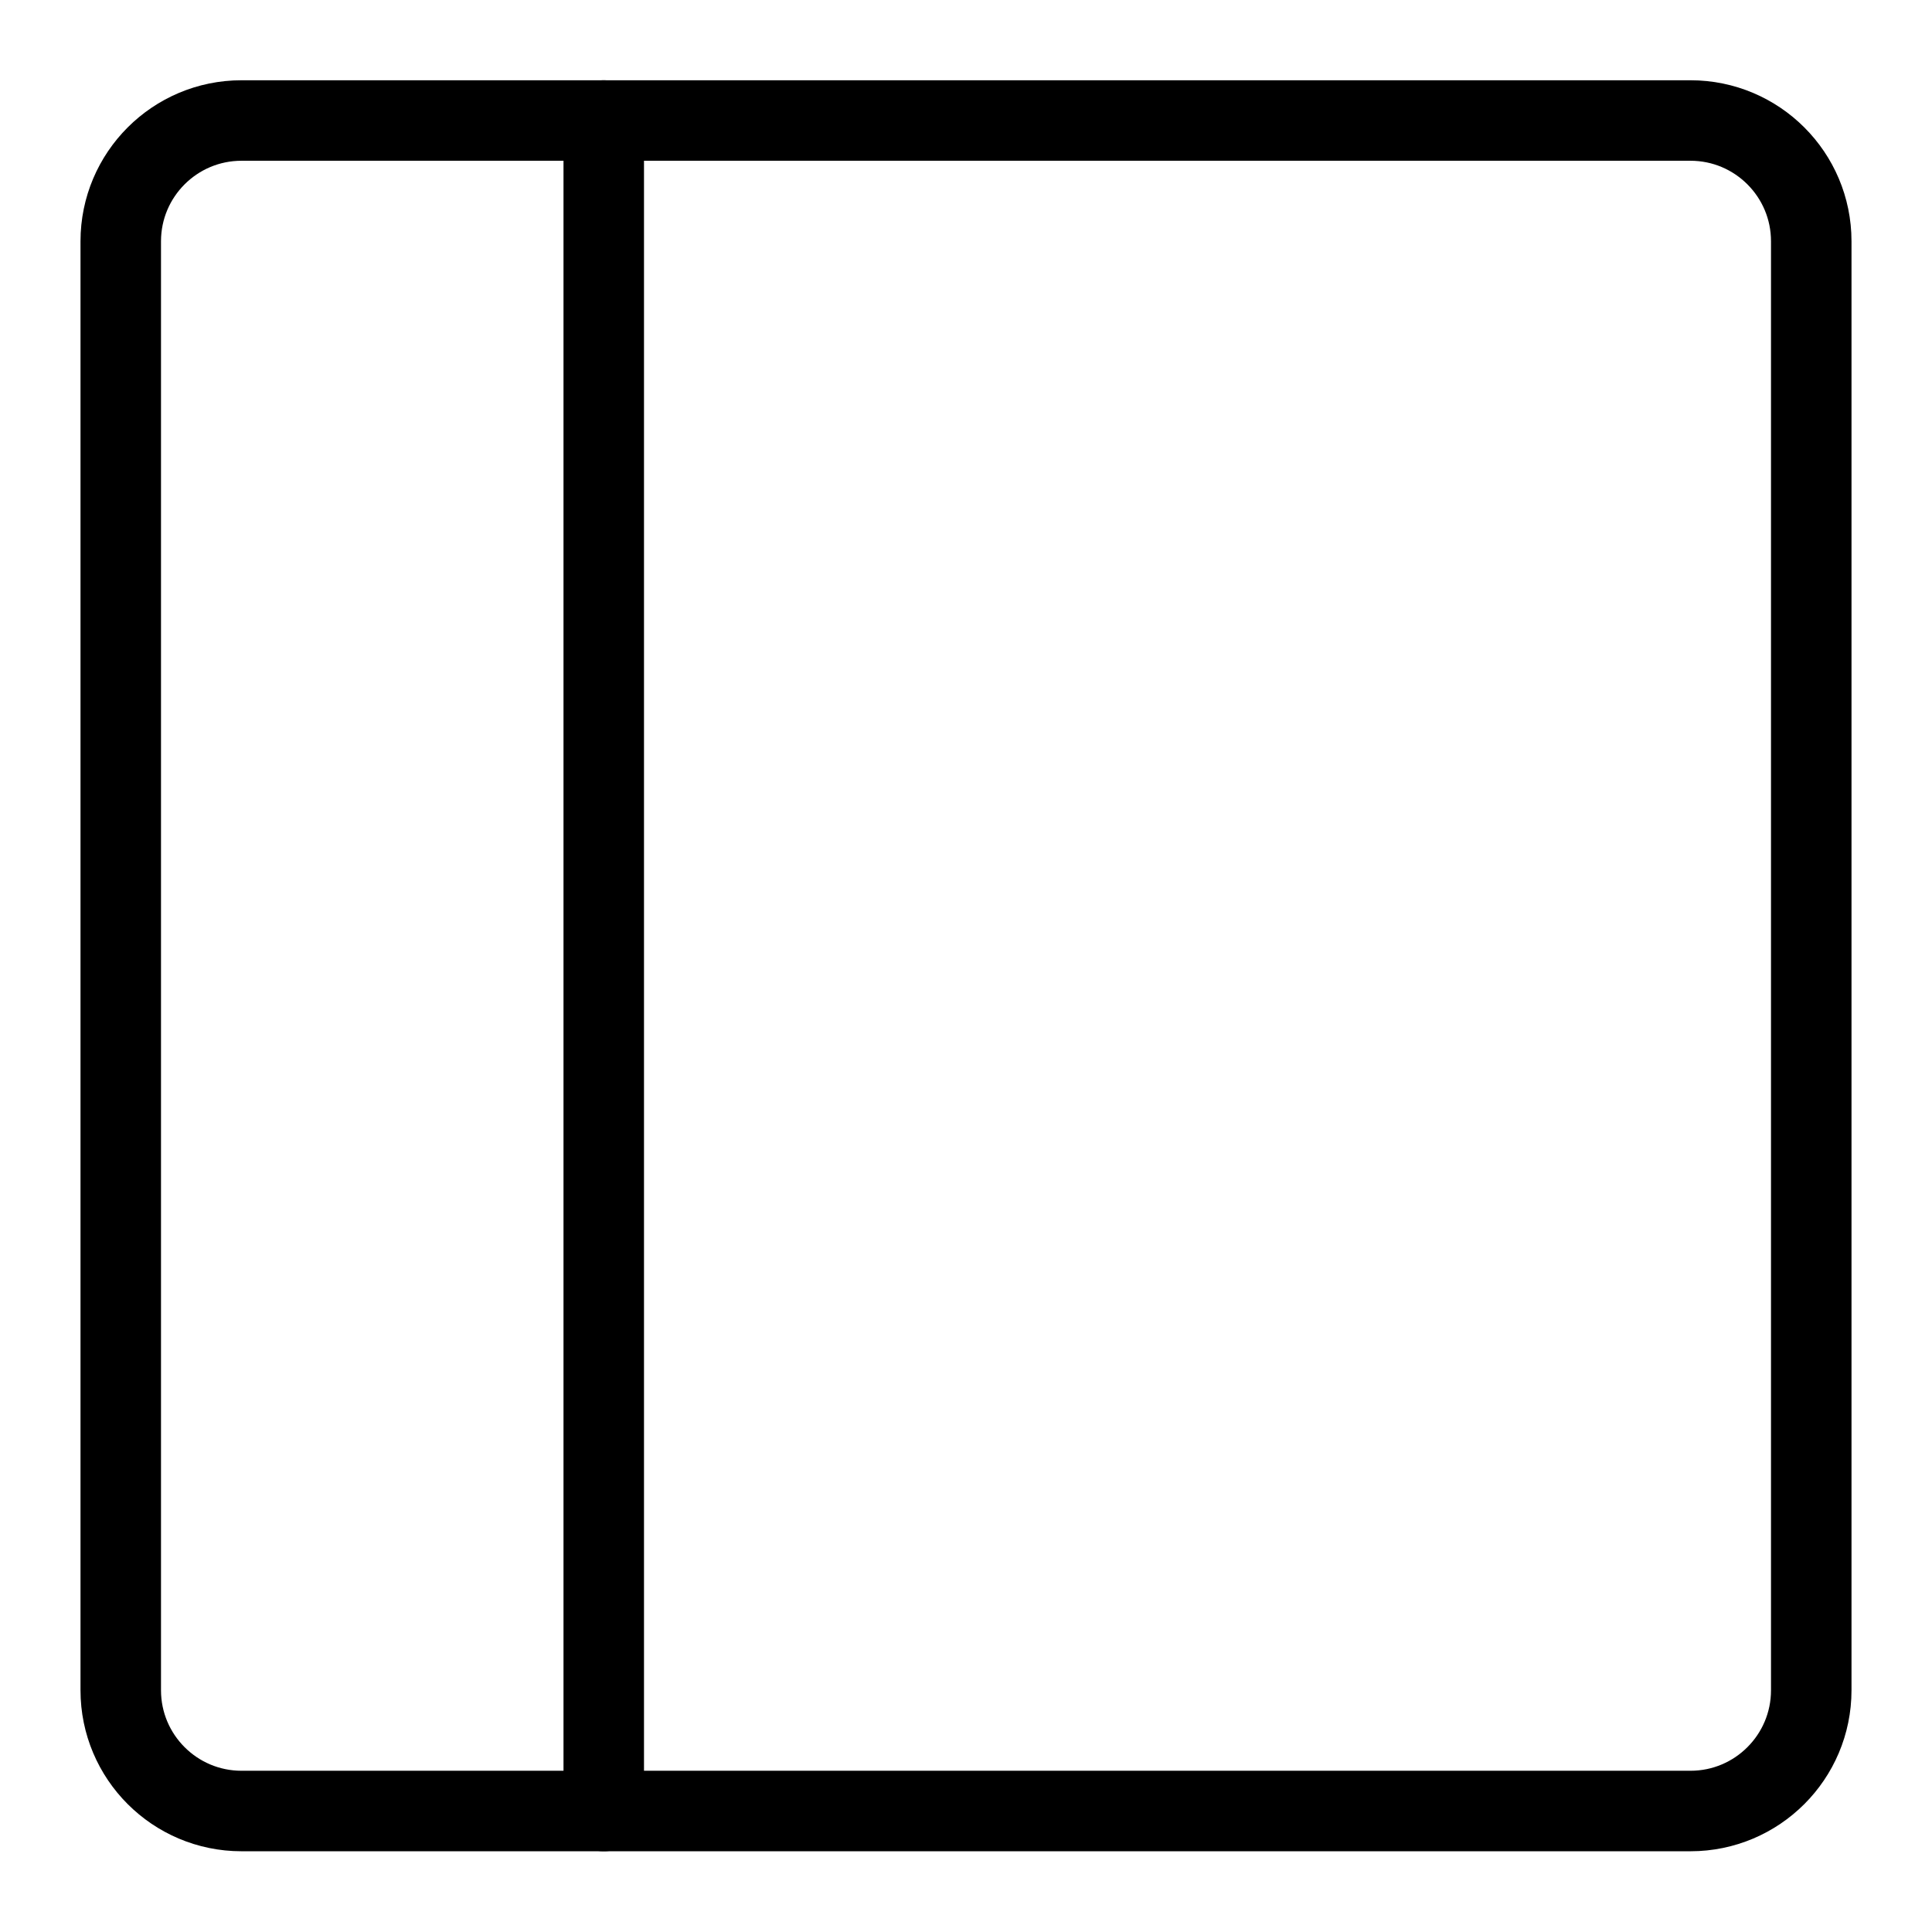
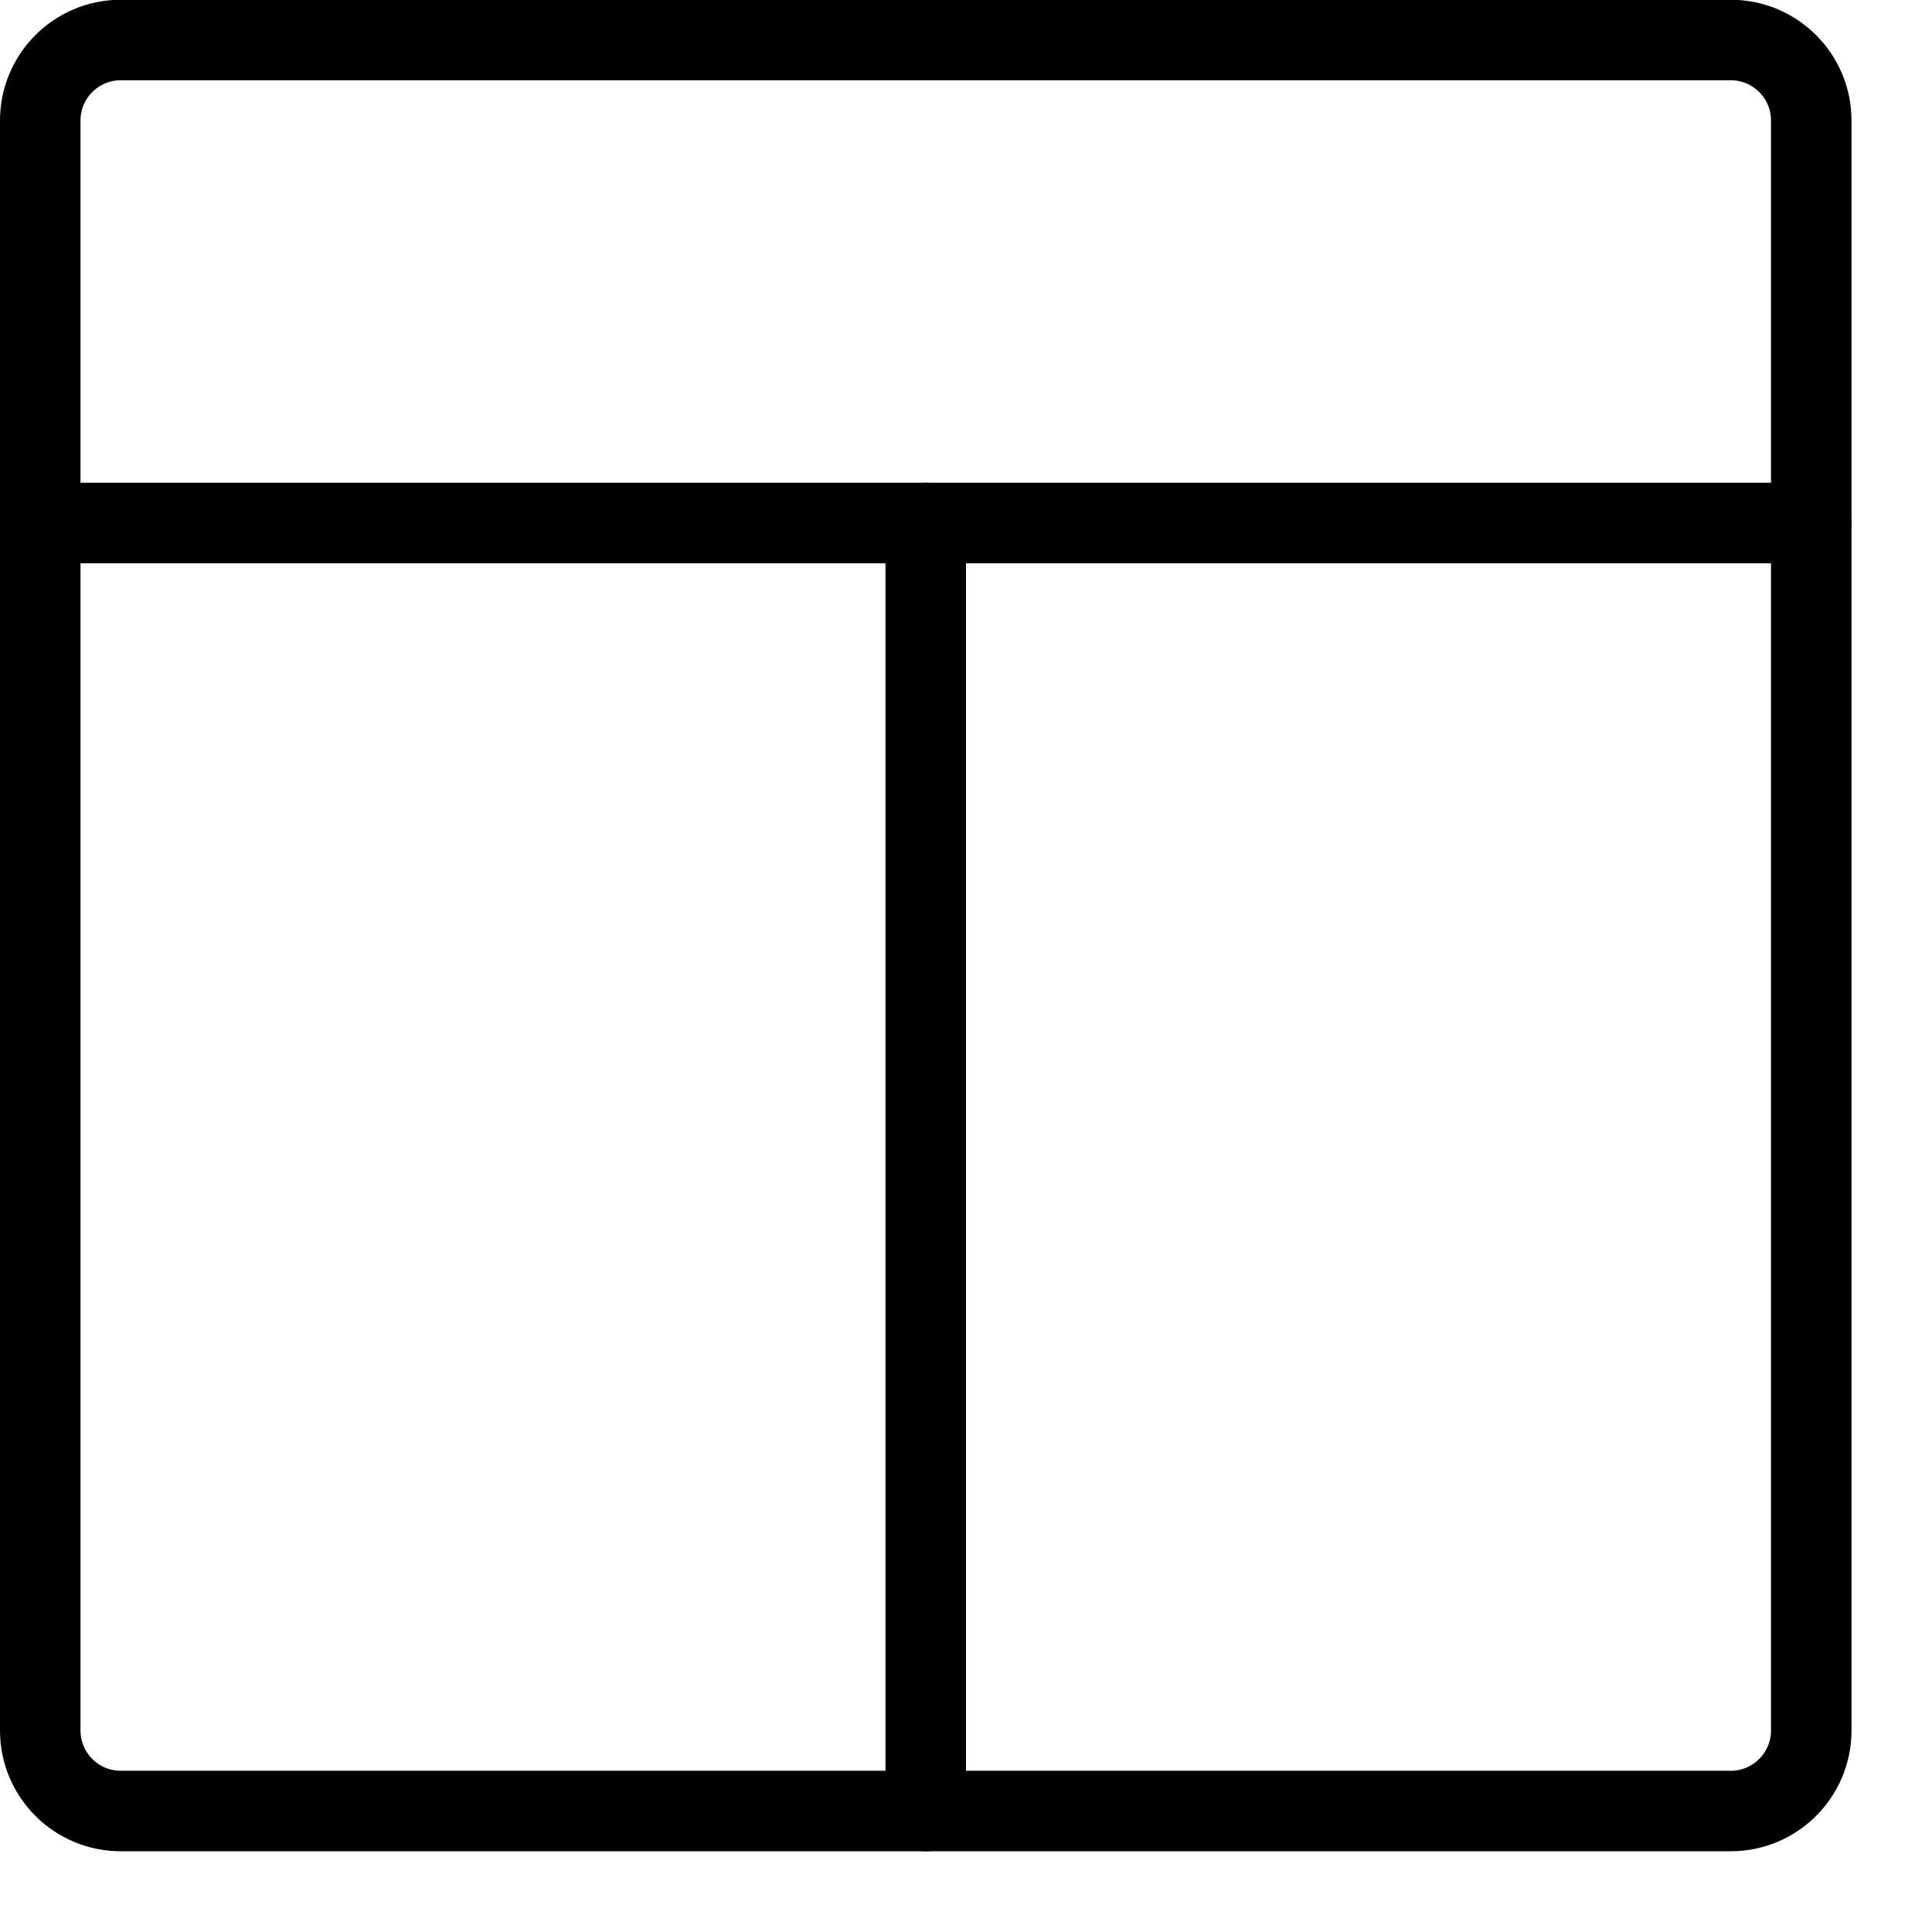
<svg xmlns="http://www.w3.org/2000/svg" version="1.1" viewBox="0 0 24 24" width="24" height="24">
  <g transform="matrix(1,0,0,1,0,0)">
-     <path d="M 3,1.497h18c0.828,0,1.5,0.672,1.5,1.5v18c0,0.828-0.672,1.5-1.5,1.5H3c-0.828,0-1.5-0.672-1.5-1.5v-18 C1.5,2.169,2.172,1.497,3,1.497z " stroke="#000000" fill="none" stroke-width="1" stroke-linecap="round" stroke-linejoin="round" />
-     <path d="M 7.5,1.497v21" stroke="#000000" fill="none" stroke-width="1" stroke-linecap="round" stroke-linejoin="round" />
+     <path d="M 1.5,0.497h20c0.552,0,1,0.448,1,1v20c0,0.552-0.448,1-1,1h-20c-0.552,0-1-0.448-1-1v-20 C0.5,0.945,0.948,0.497,1.5,0.497z " stroke="#000000" fill="none" stroke-width="1" stroke-linecap="round" stroke-linejoin="round" />
+     <path d="M 0.5,6.497h22 " stroke="#000000" fill="none" stroke-width="1" stroke-linecap="round" stroke-linejoin="round" />
+     <path d="M 11.5,6.497v16" stroke="#000000" fill="none" stroke-width="1" stroke-linecap="round" stroke-linejoin="round" />
  </g>
</svg>
